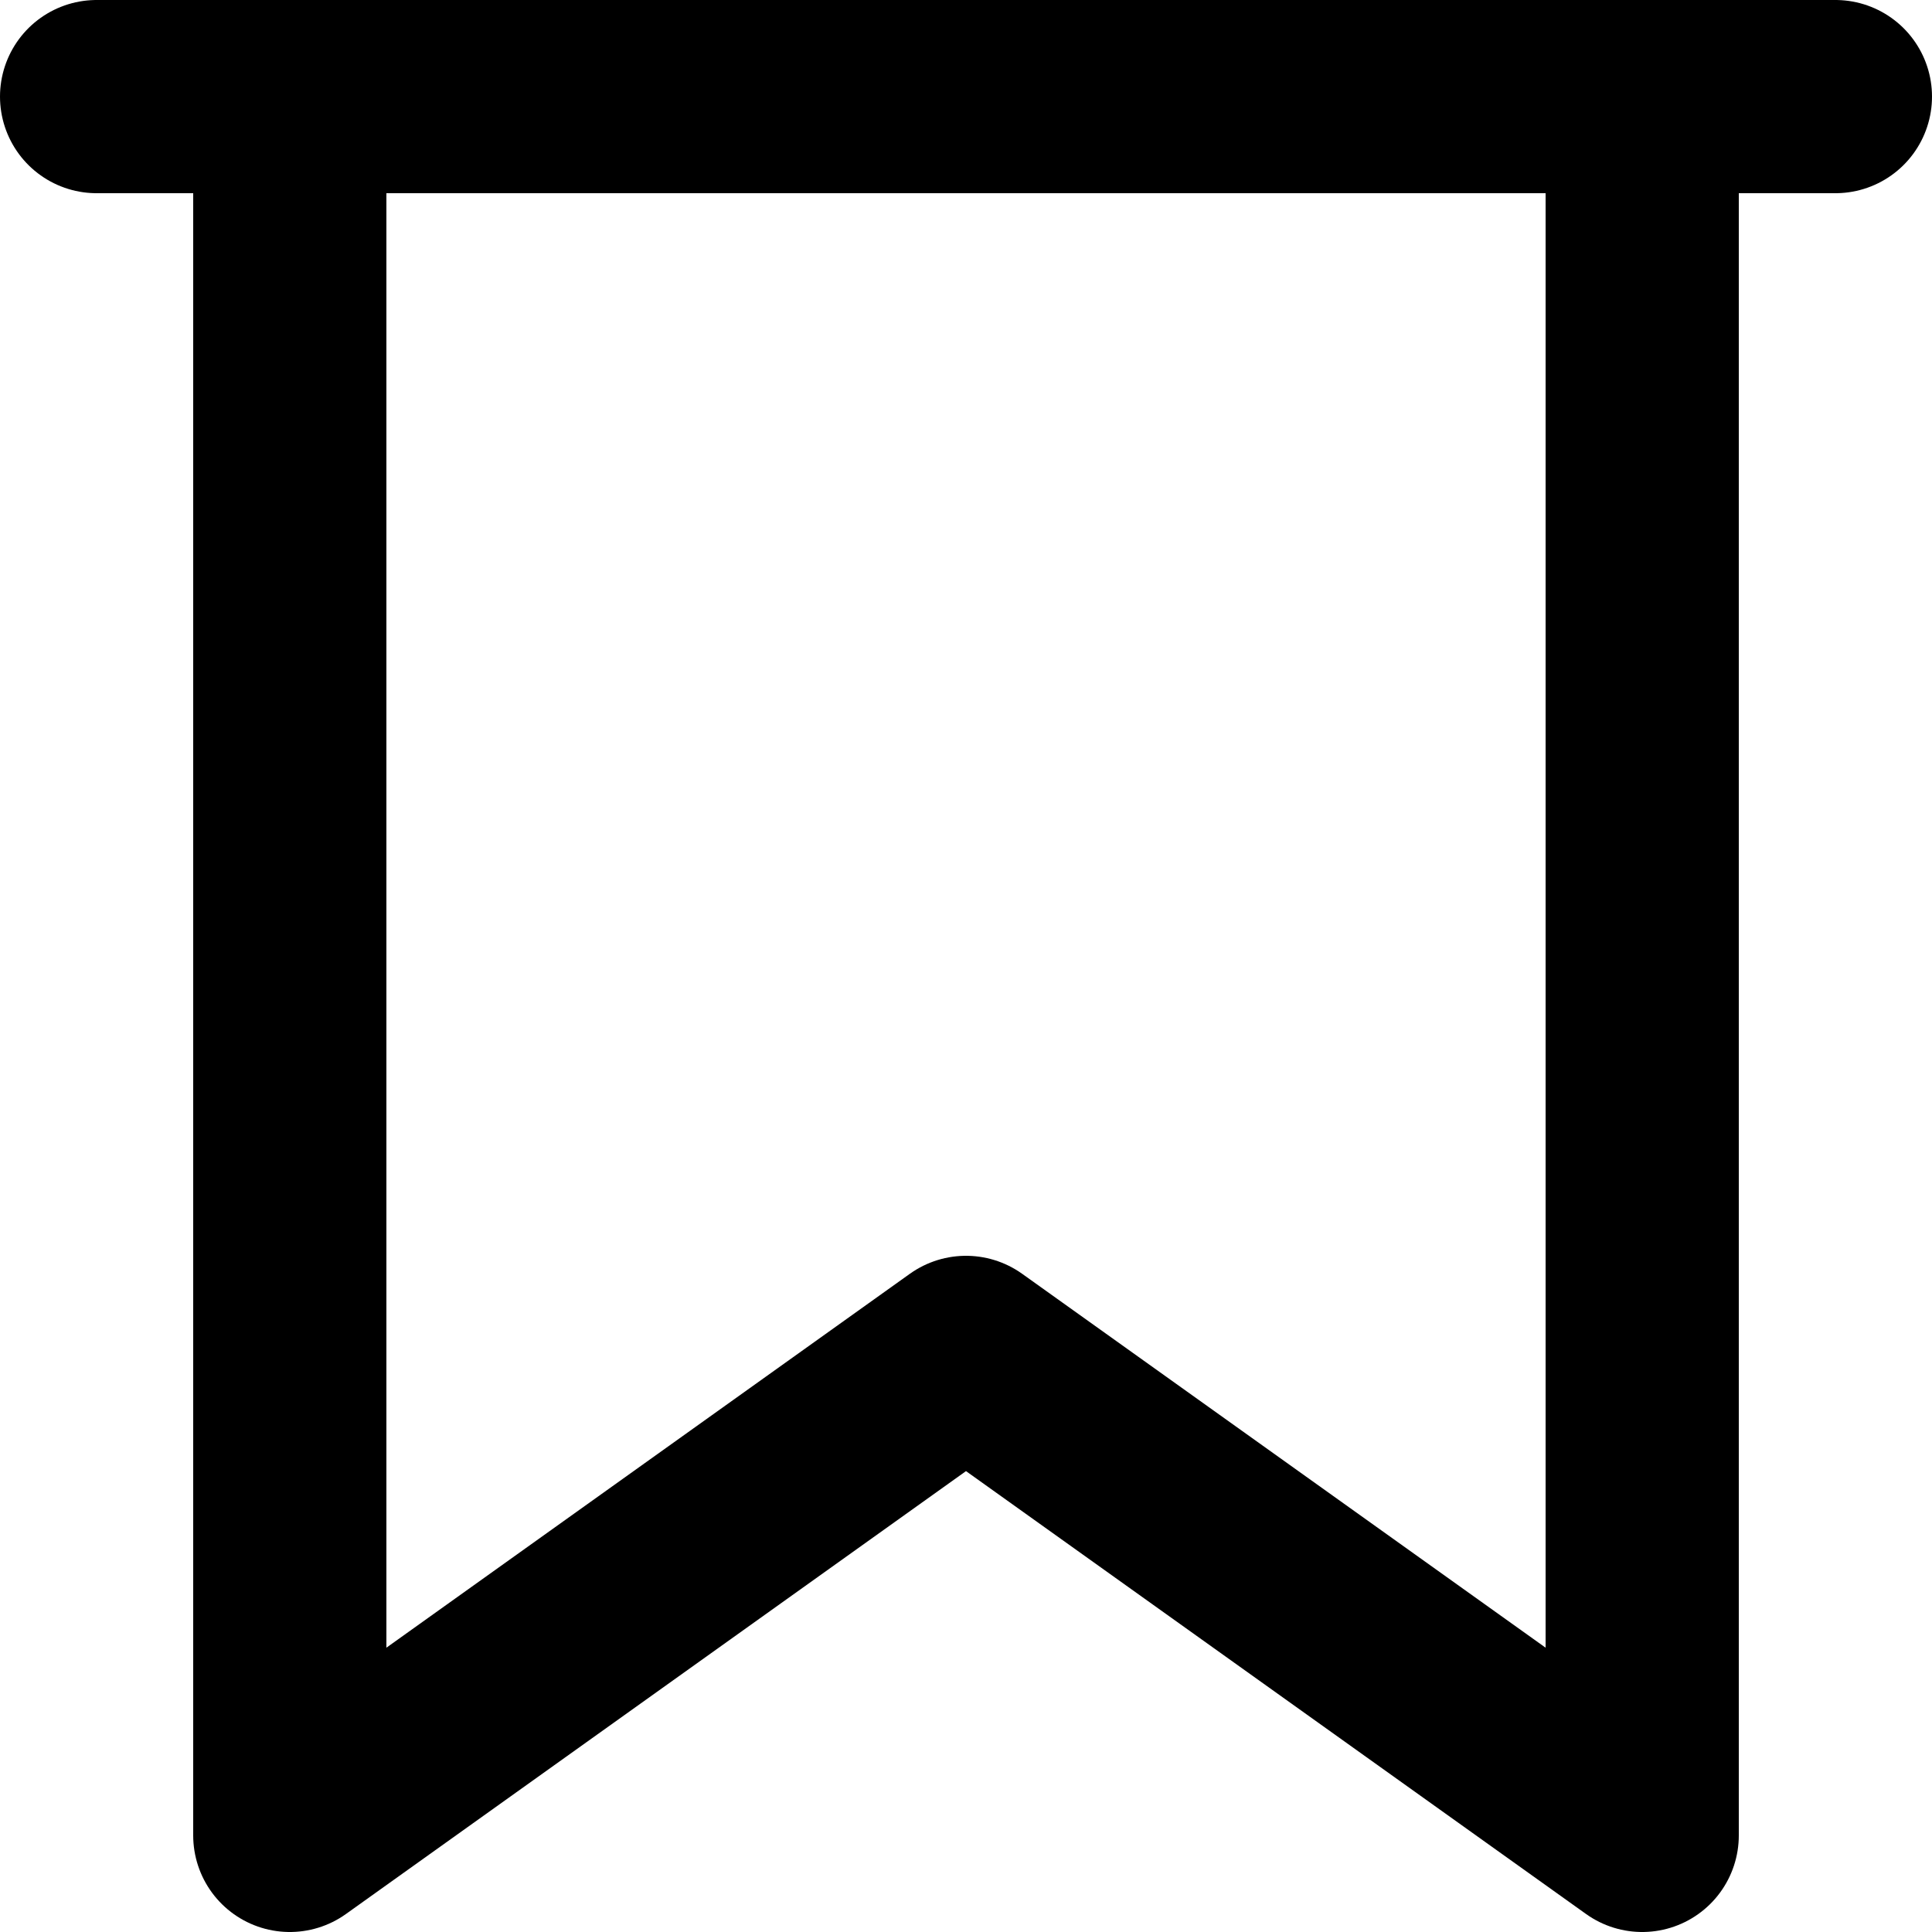
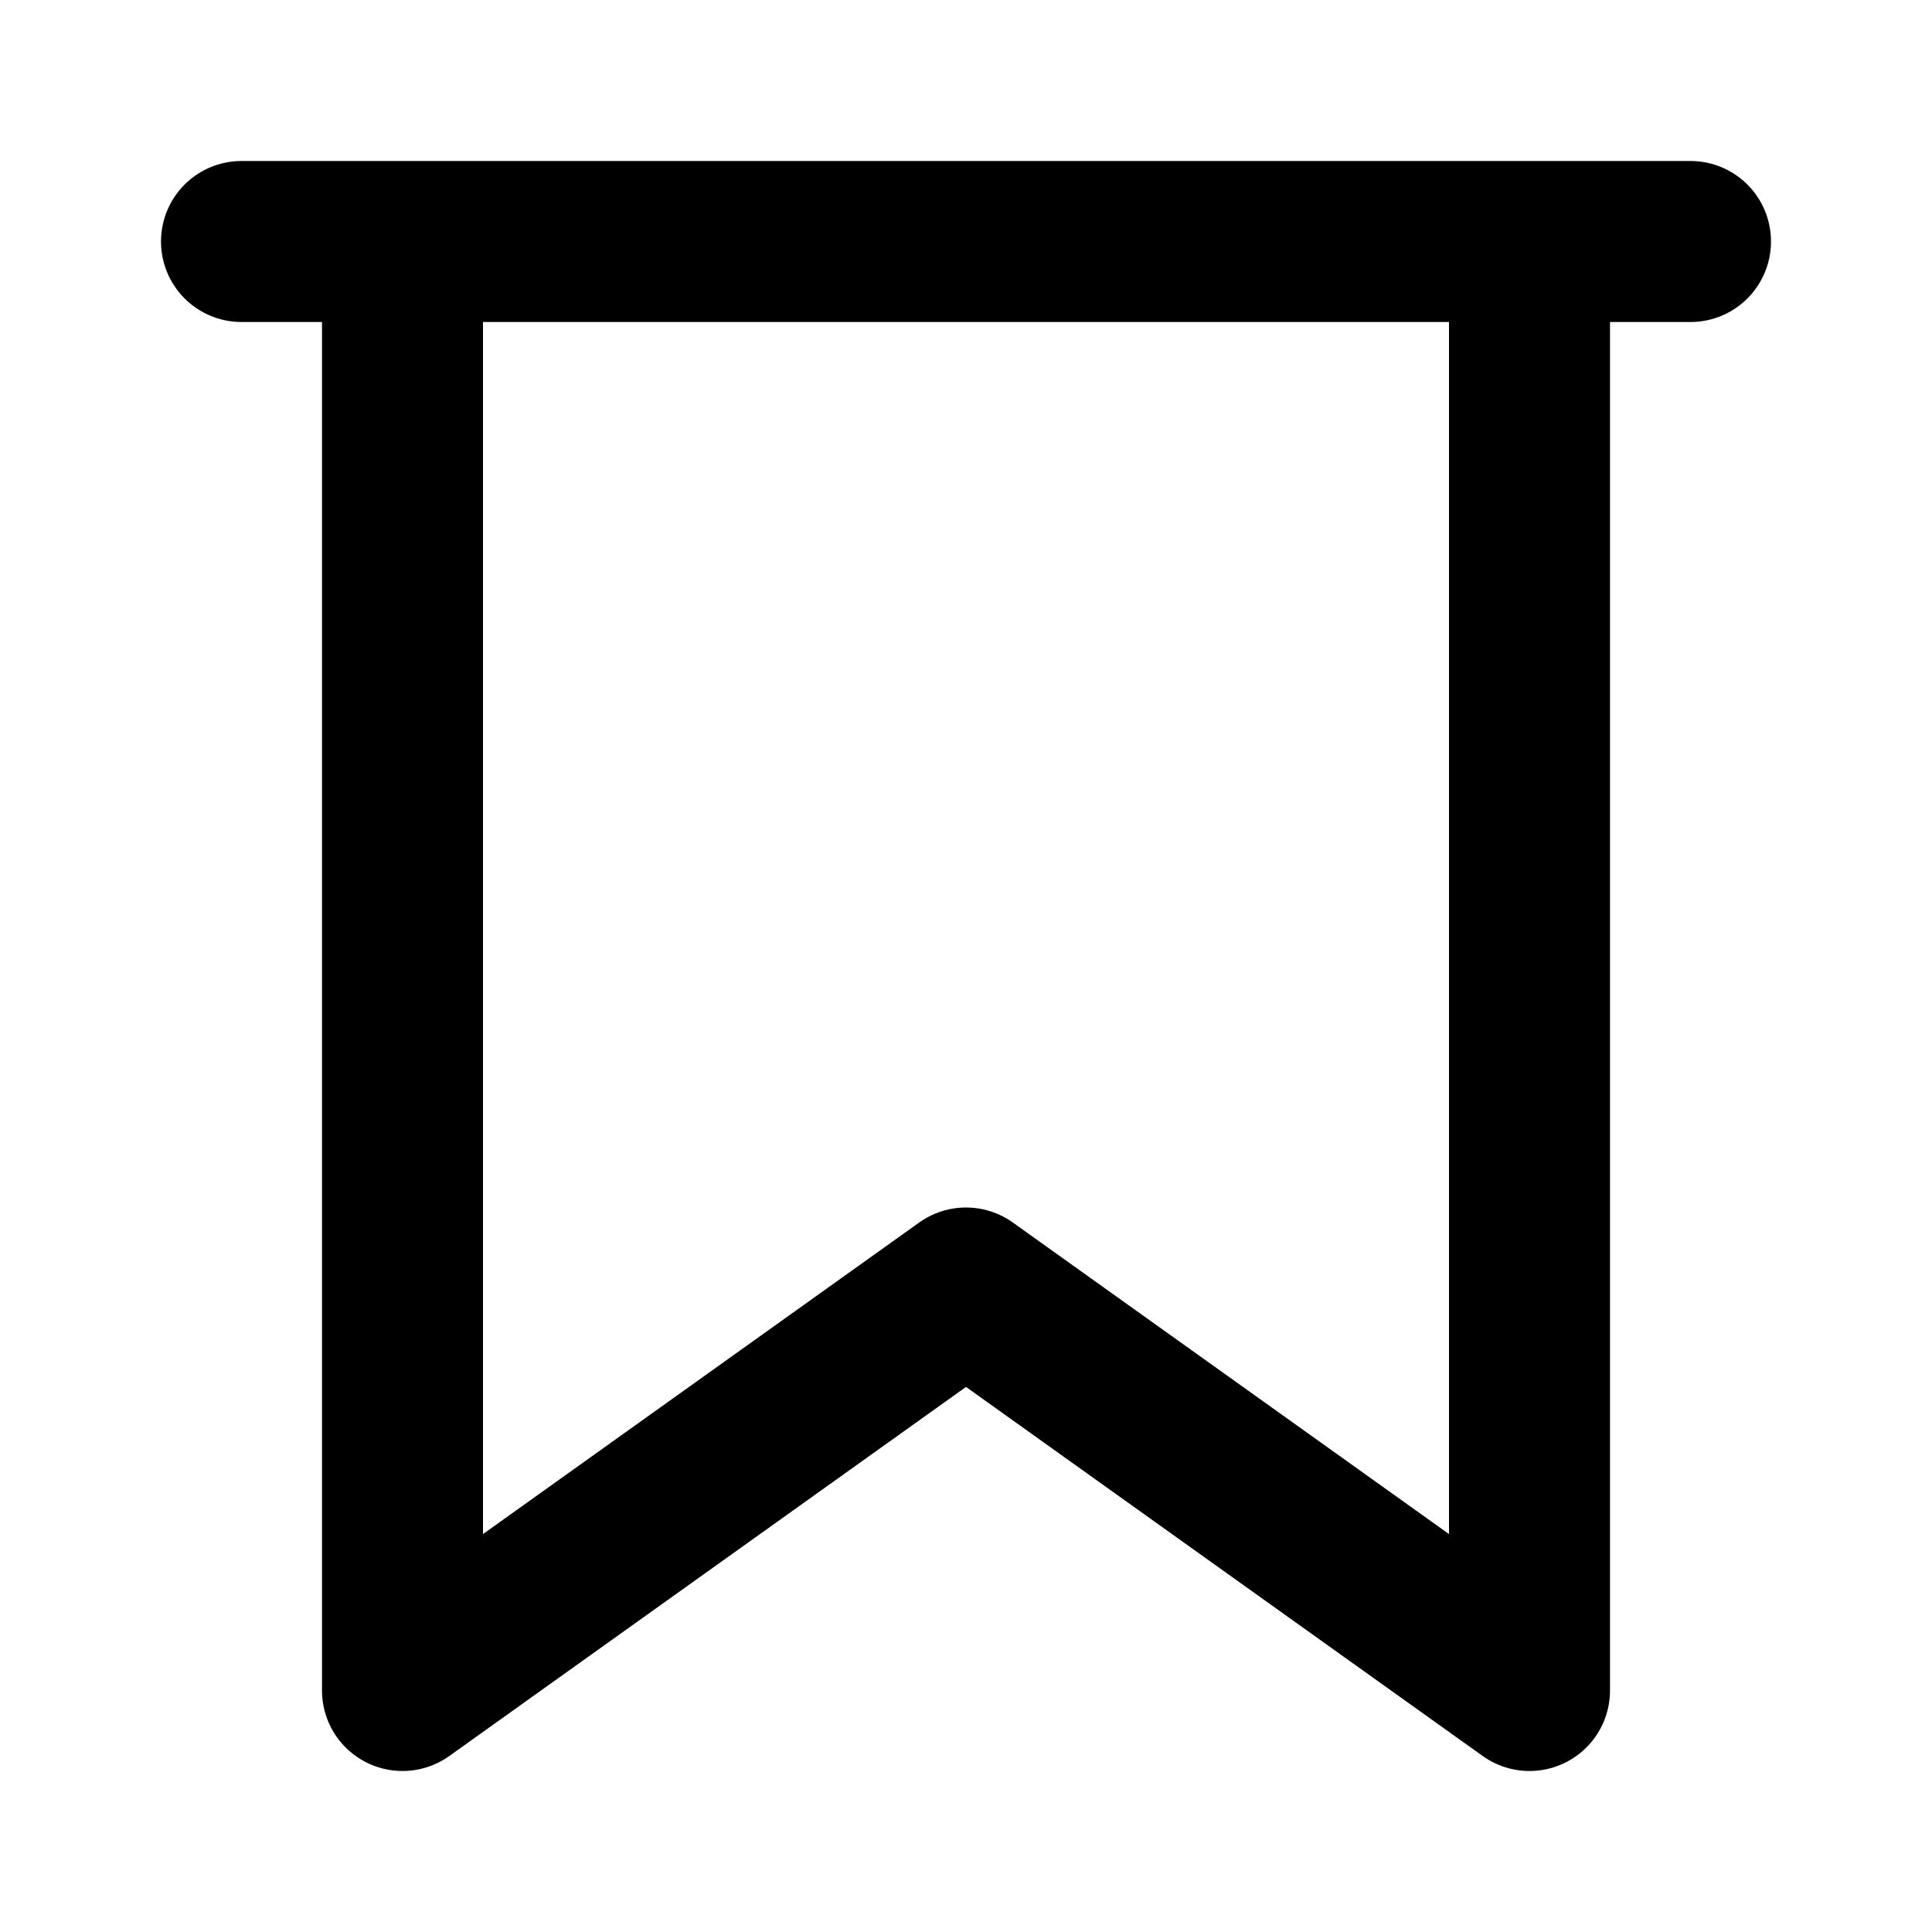
- <svg xmlns="http://www.w3.org/2000/svg" viewBox="0 0 20 20" width="24" height="24" stroke="currentColor">
-   <path d="M17,1V19l-7-5L3,19V1M1,1H19" fill="none" stroke-linecap="round" stroke-linejoin="round" stroke-width="2" />
+ <svg xmlns="http://www.w3.org/2000/svg" viewBox="0 0 24 24" width="24" height="24" stroke="currentColor">
+   <path d="M19,3V21l-7-5L5,21V3M3,3H21" fill="none" stroke-linecap="round" stroke-linejoin="round" stroke-width="2" />
</svg>
